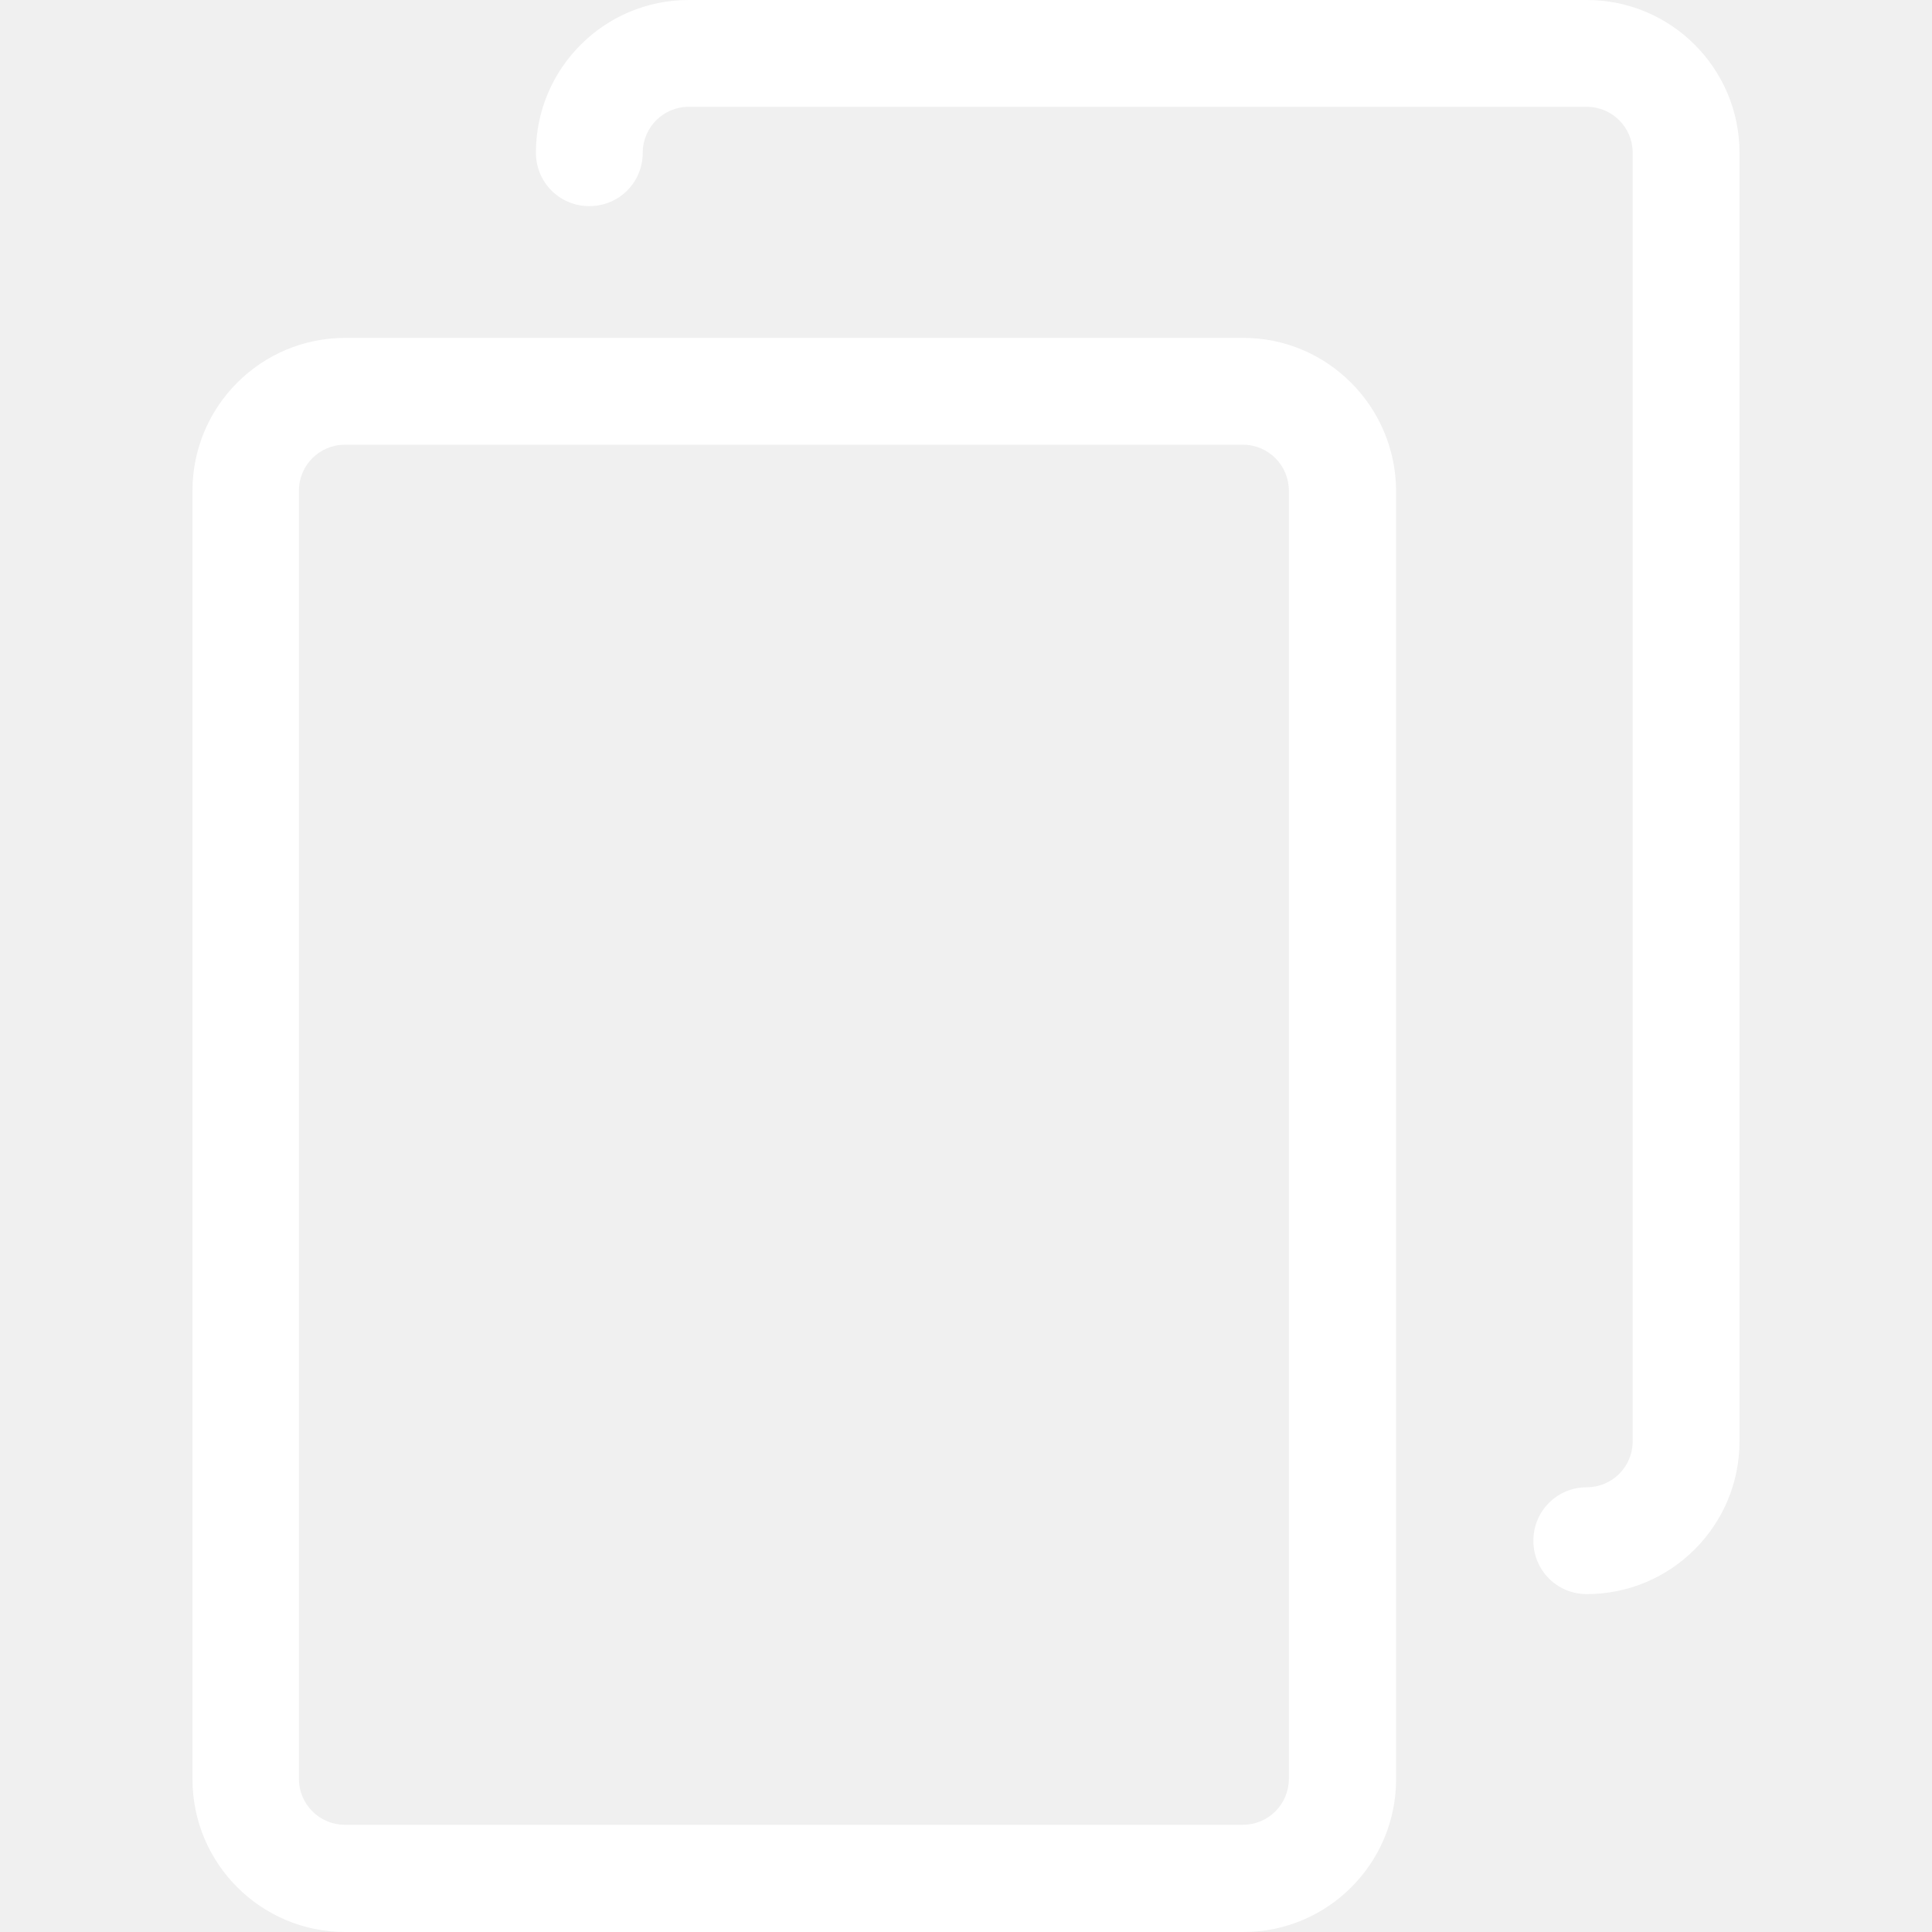
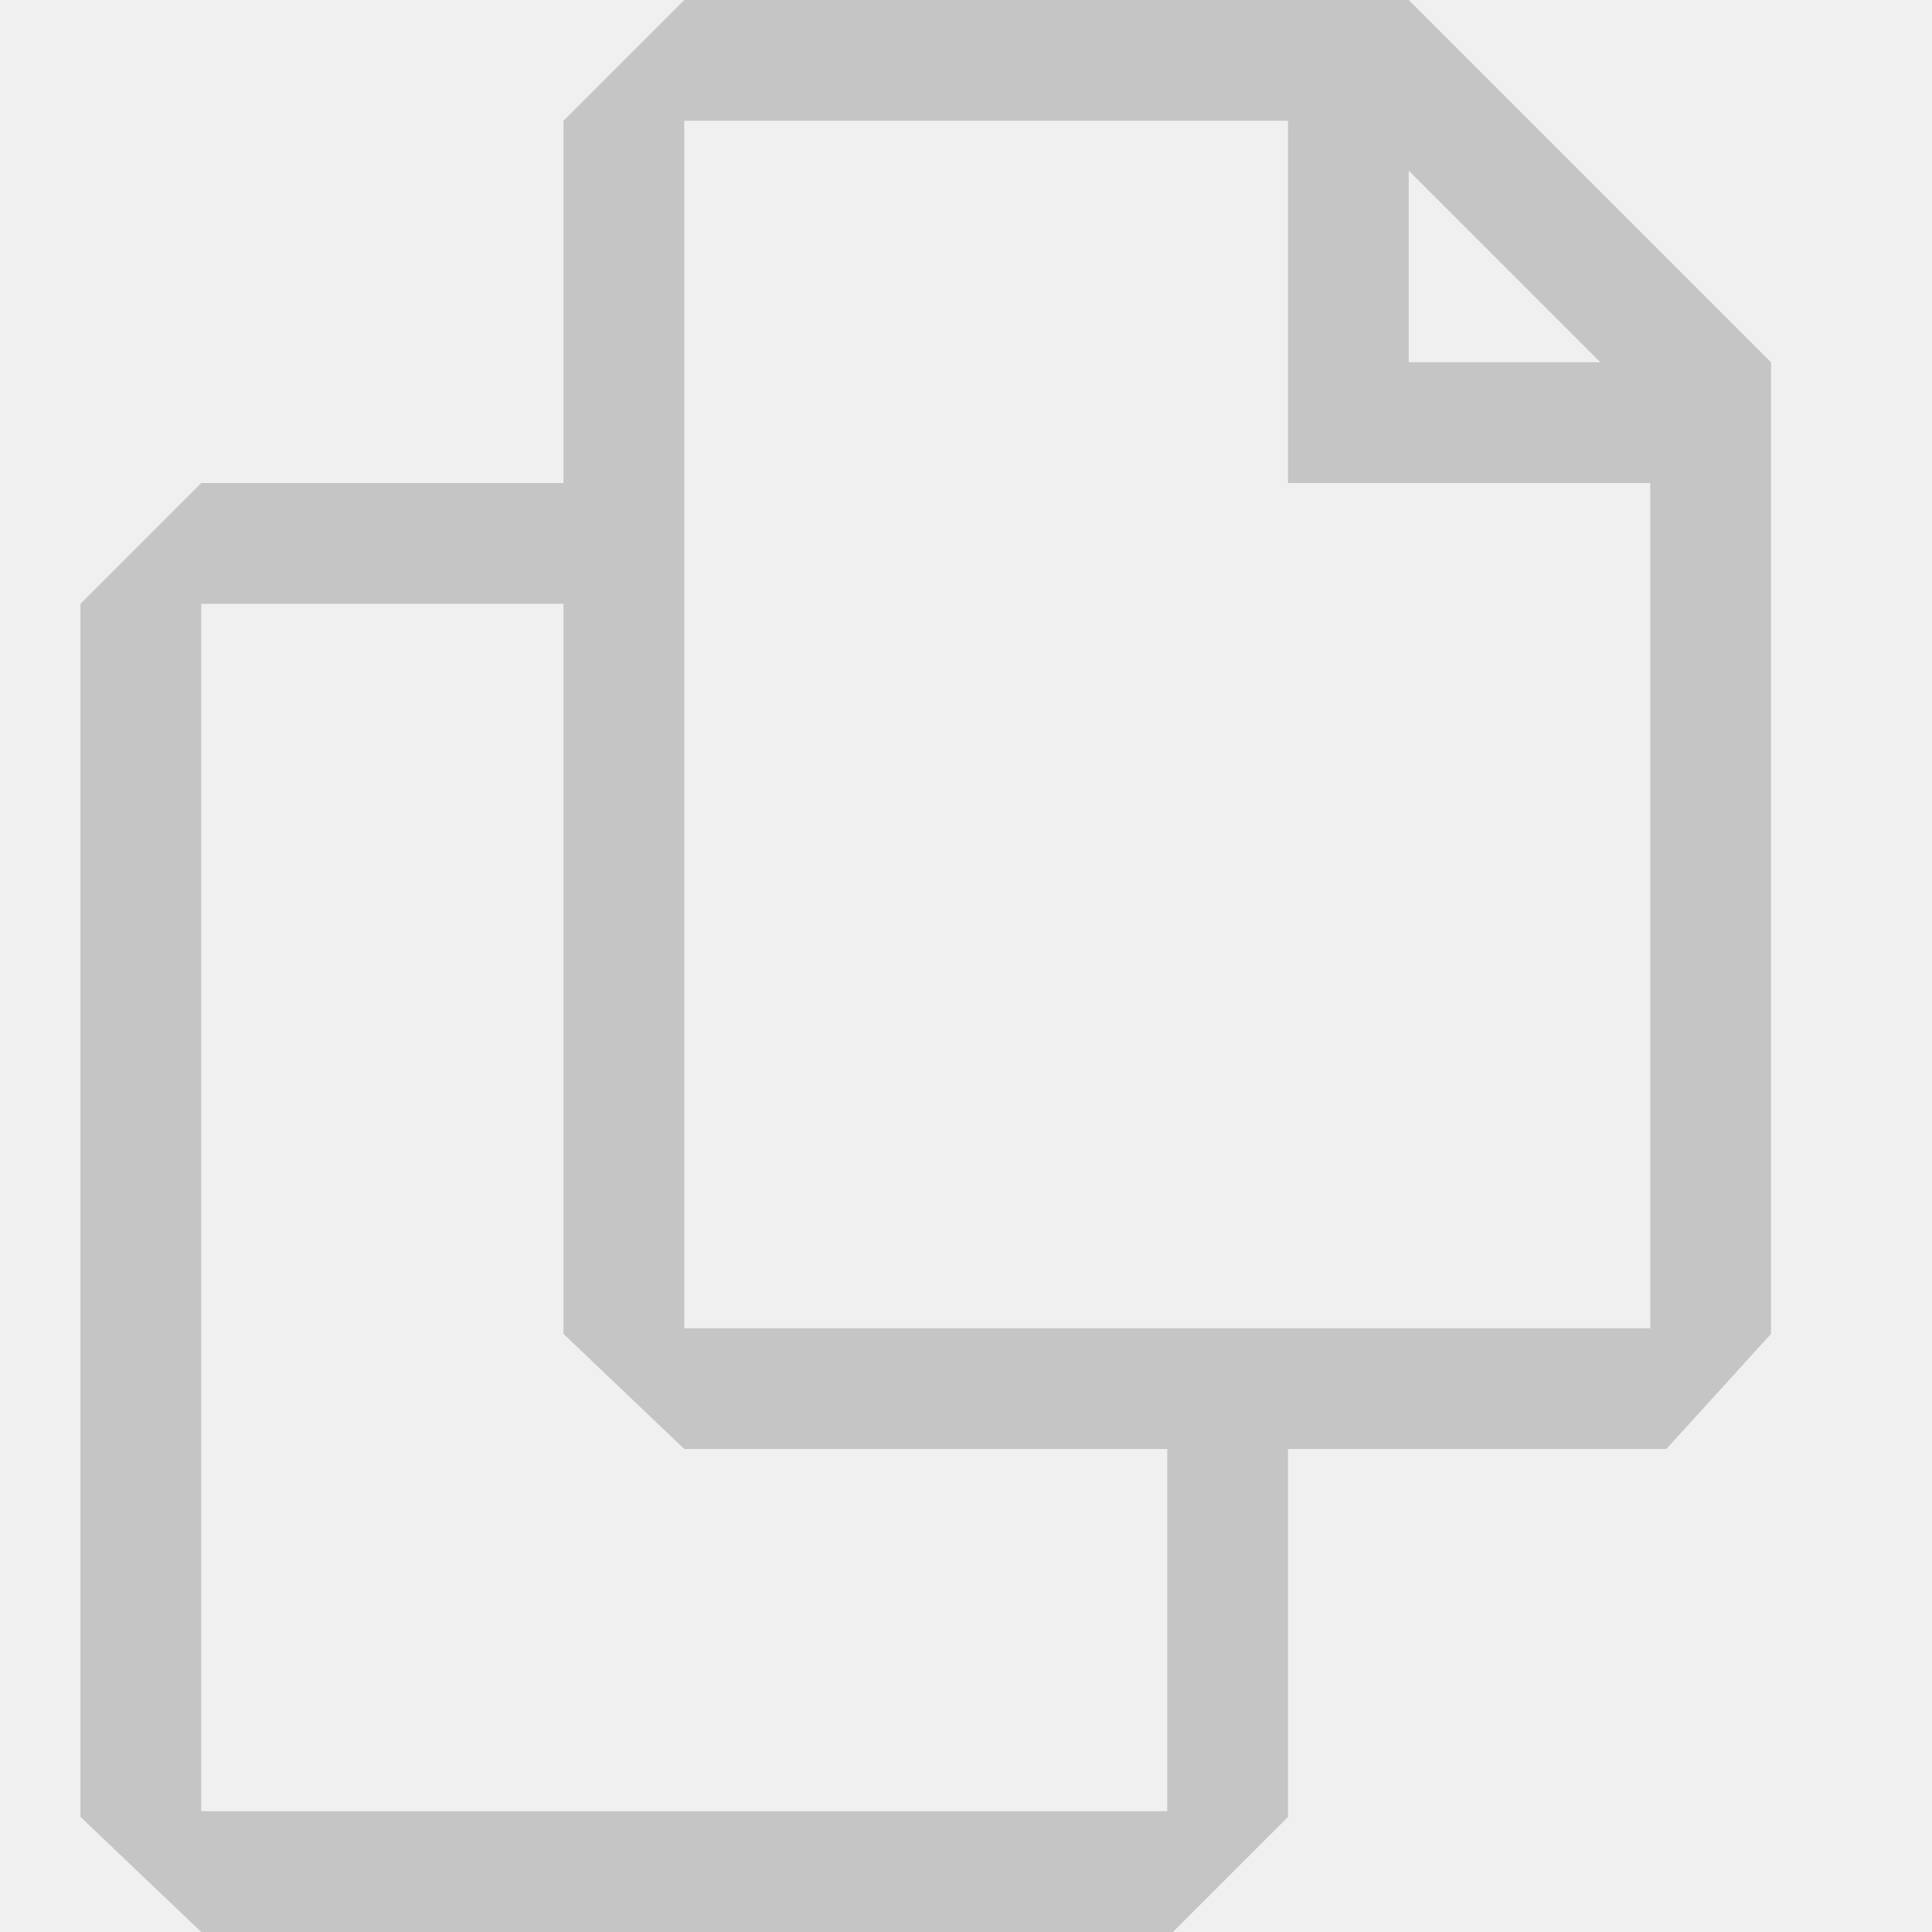
- <svg xmlns="http://www.w3.org/2000/svg" version="1.1" id="Capa_1" x="0px" y="0px" viewBox="0 0 488.3 488.3" style="enable-background:new 0 0 488.3 488.3;" xml:space="preserve" width="512px" height="512px">
-   <g>
-     <g>
-       <path d="M314.25,85.4h-227c-21.3,0-38.6,17.3-38.6,38.6v325.7c0,21.3,17.3,38.6,38.6,38.6h227c21.3,0,38.6-17.3,38.6-38.6V124    C352.75,102.7,335.45,85.4,314.25,85.4z M325.75,449.6c0,6.4-5.2,11.6-11.6,11.6h-227c-6.4,0-11.6-5.2-11.6-11.6V124    c0-6.4,5.2-11.6,11.6-11.6h227c6.4,0,11.6,5.2,11.6,11.6V449.6z" fill="#FFFFFF" />
-       <path d="M401.05,0h-227c-21.3,0-38.6,17.3-38.6,38.6c0,7.5,6,13.5,13.5,13.5s13.5-6,13.5-13.5c0-6.4,5.2-11.6,11.6-11.6h227    c6.4,0,11.6,5.2,11.6,11.6v325.7c0,6.4-5.2,11.6-11.6,11.6c-7.5,0-13.5,6-13.5,13.5s6,13.5,13.5,13.5c21.3,0,38.6-17.3,38.6-38.6    V38.6C439.65,17.3,422.35,0,401.05,0z" fill="#FFFFFF" />
-     </g>
-   </g>
-   <g>
- </g>
-   <g>
- </g>
-   <g>
- </g>
-   <g>
- </g>
-   <g>
- </g>
-   <g>
- </g>
-   <g>
- </g>
-   <g>
- </g>
-   <g>
- </g>
-   <g>
- </g>
-   <g>
- </g>
-   <g>
- </g>
-   <g>
- </g>
-   <g>
- </g>
-   <g>
- </g>
+ <svg xmlns="http://www.w3.org/2000/svg" width="24" height="24" viewBox="0 0 24 24" fill="none">
+   <path d="M17.5 0H8.5L7 1.5V6H2.5L1 7.5V22.57L2.5 24H14.57L16 22.57V18H20.7L22 16.57V4.5L17.5 0ZM17.5 2.12L19.88 4.5H17.5V2.12ZM14.5 22.5H2.5V7.5H7V16.57L8.5 18H14.5V22.5ZM20.5 16.5H8.5V1.5H16V6H20.5V16.5Z" fill="#C5C5C5" />
</svg>
